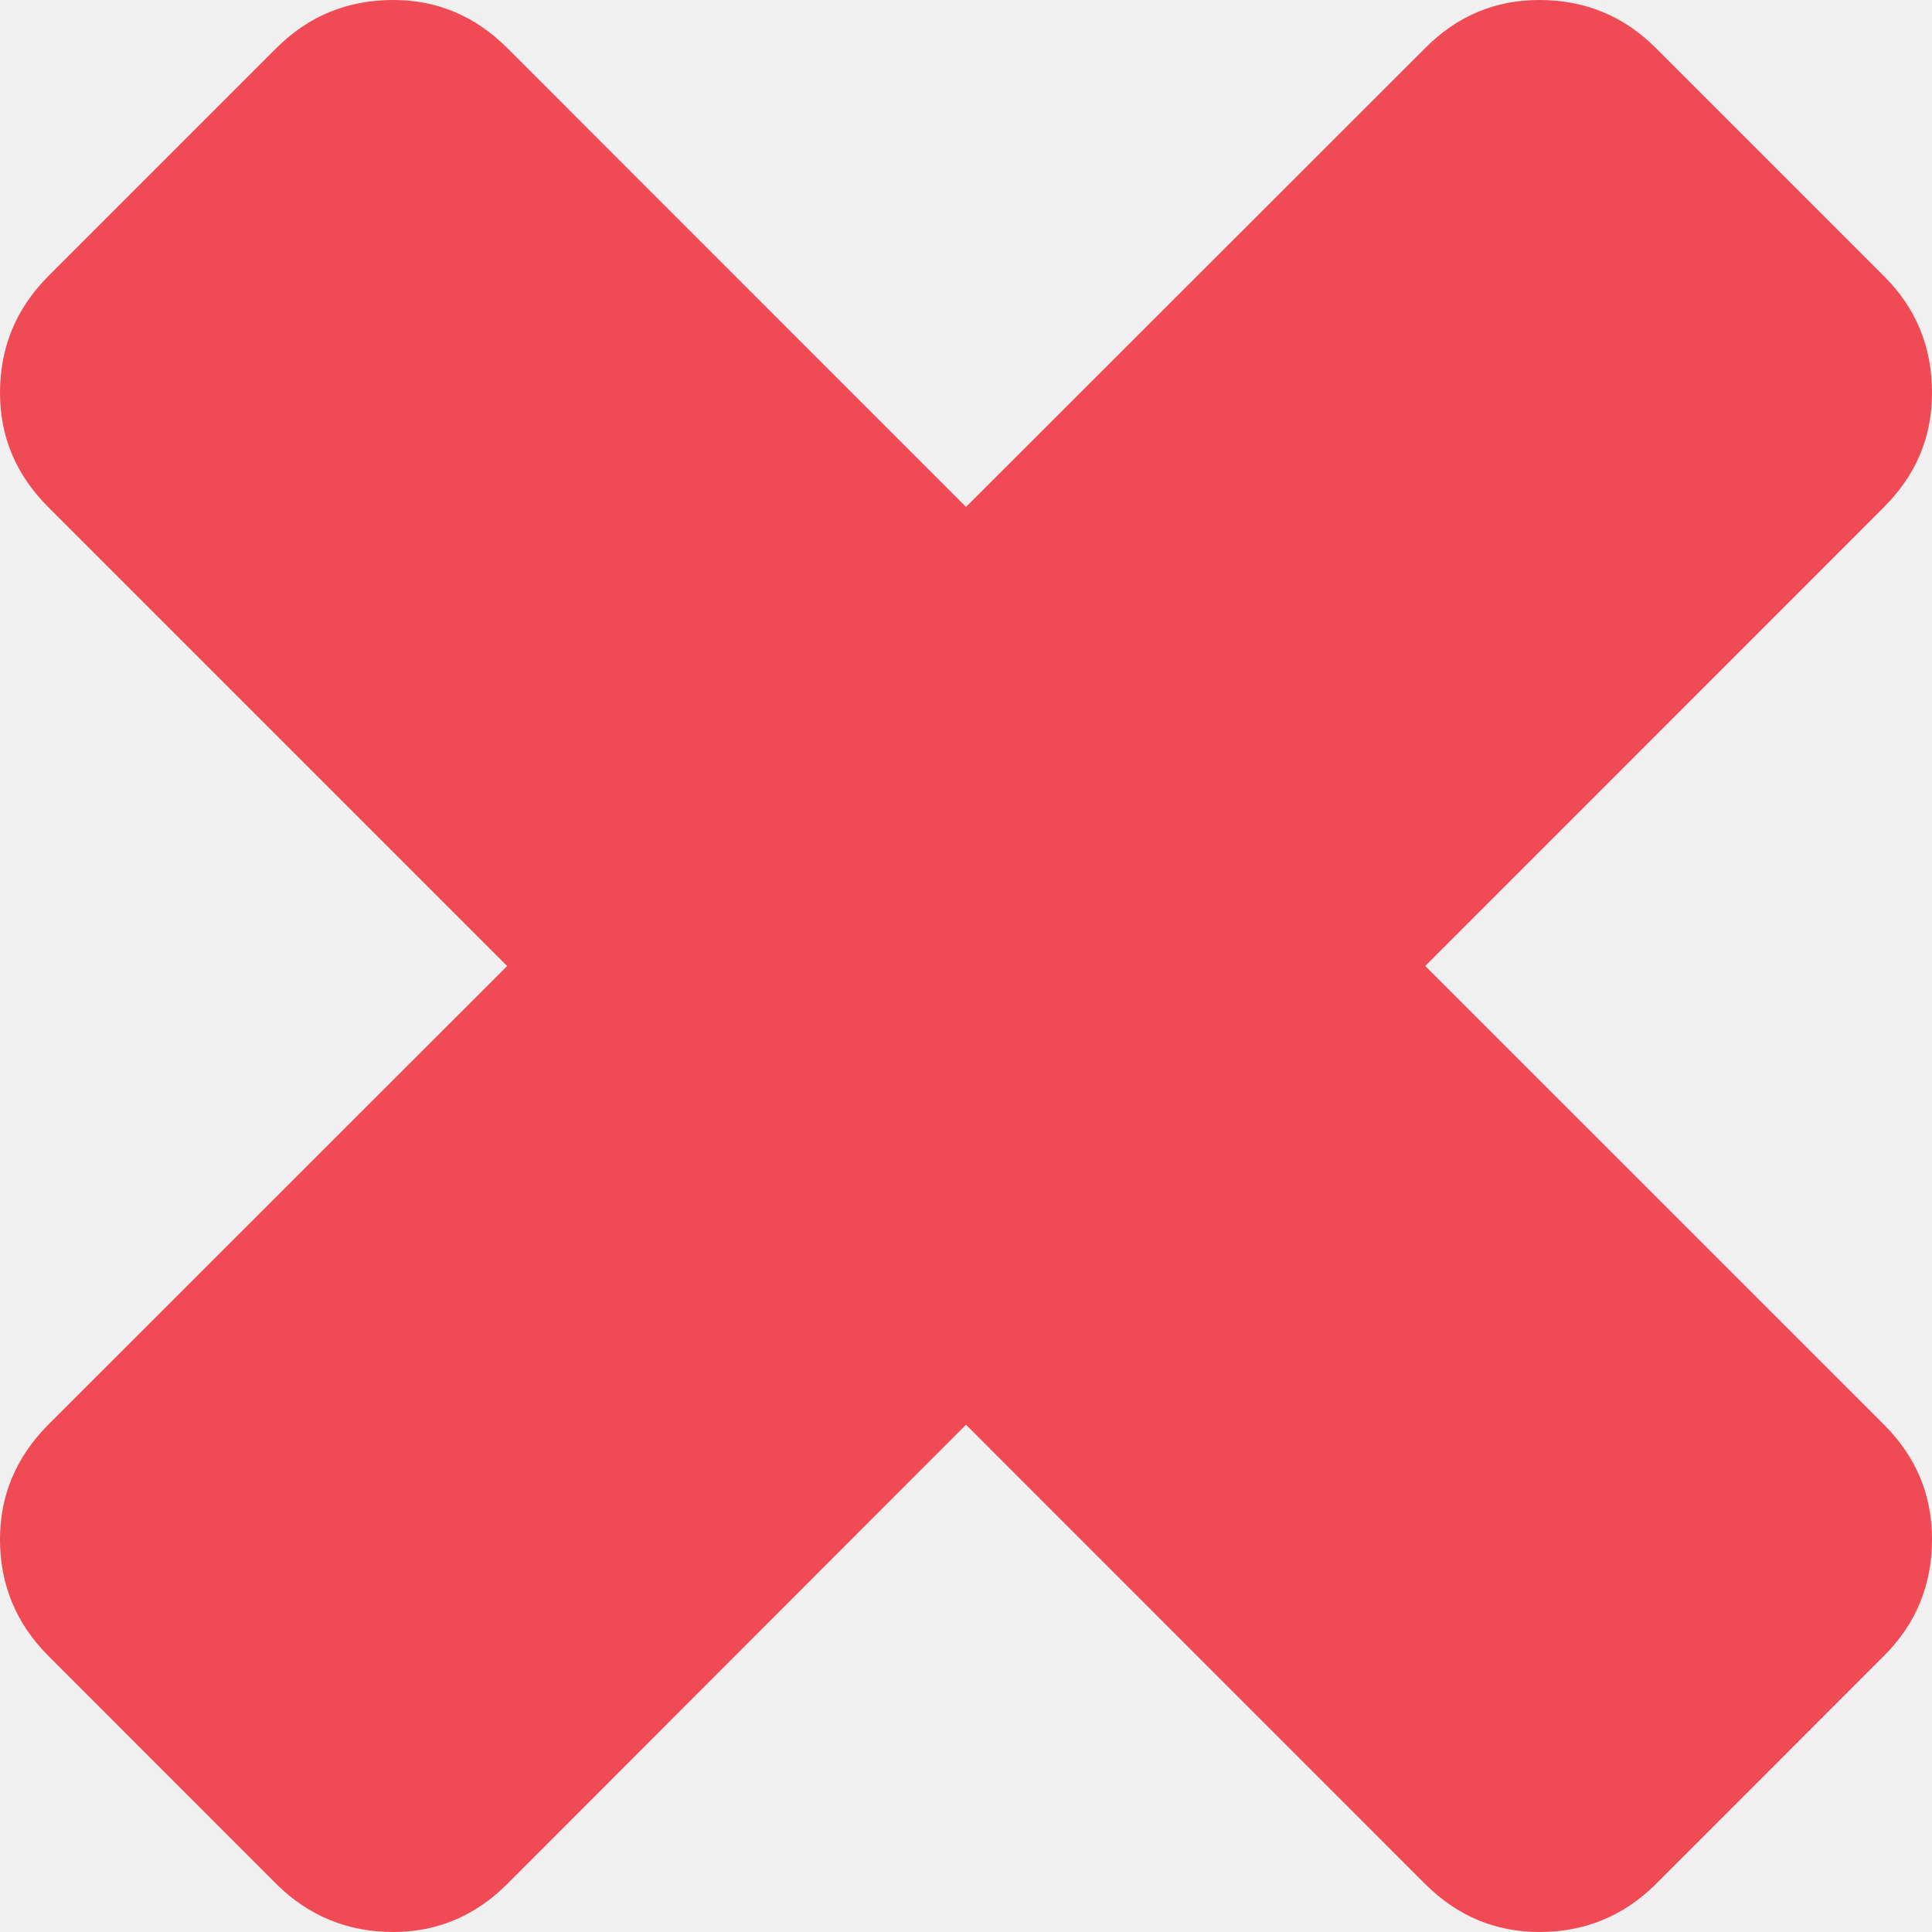
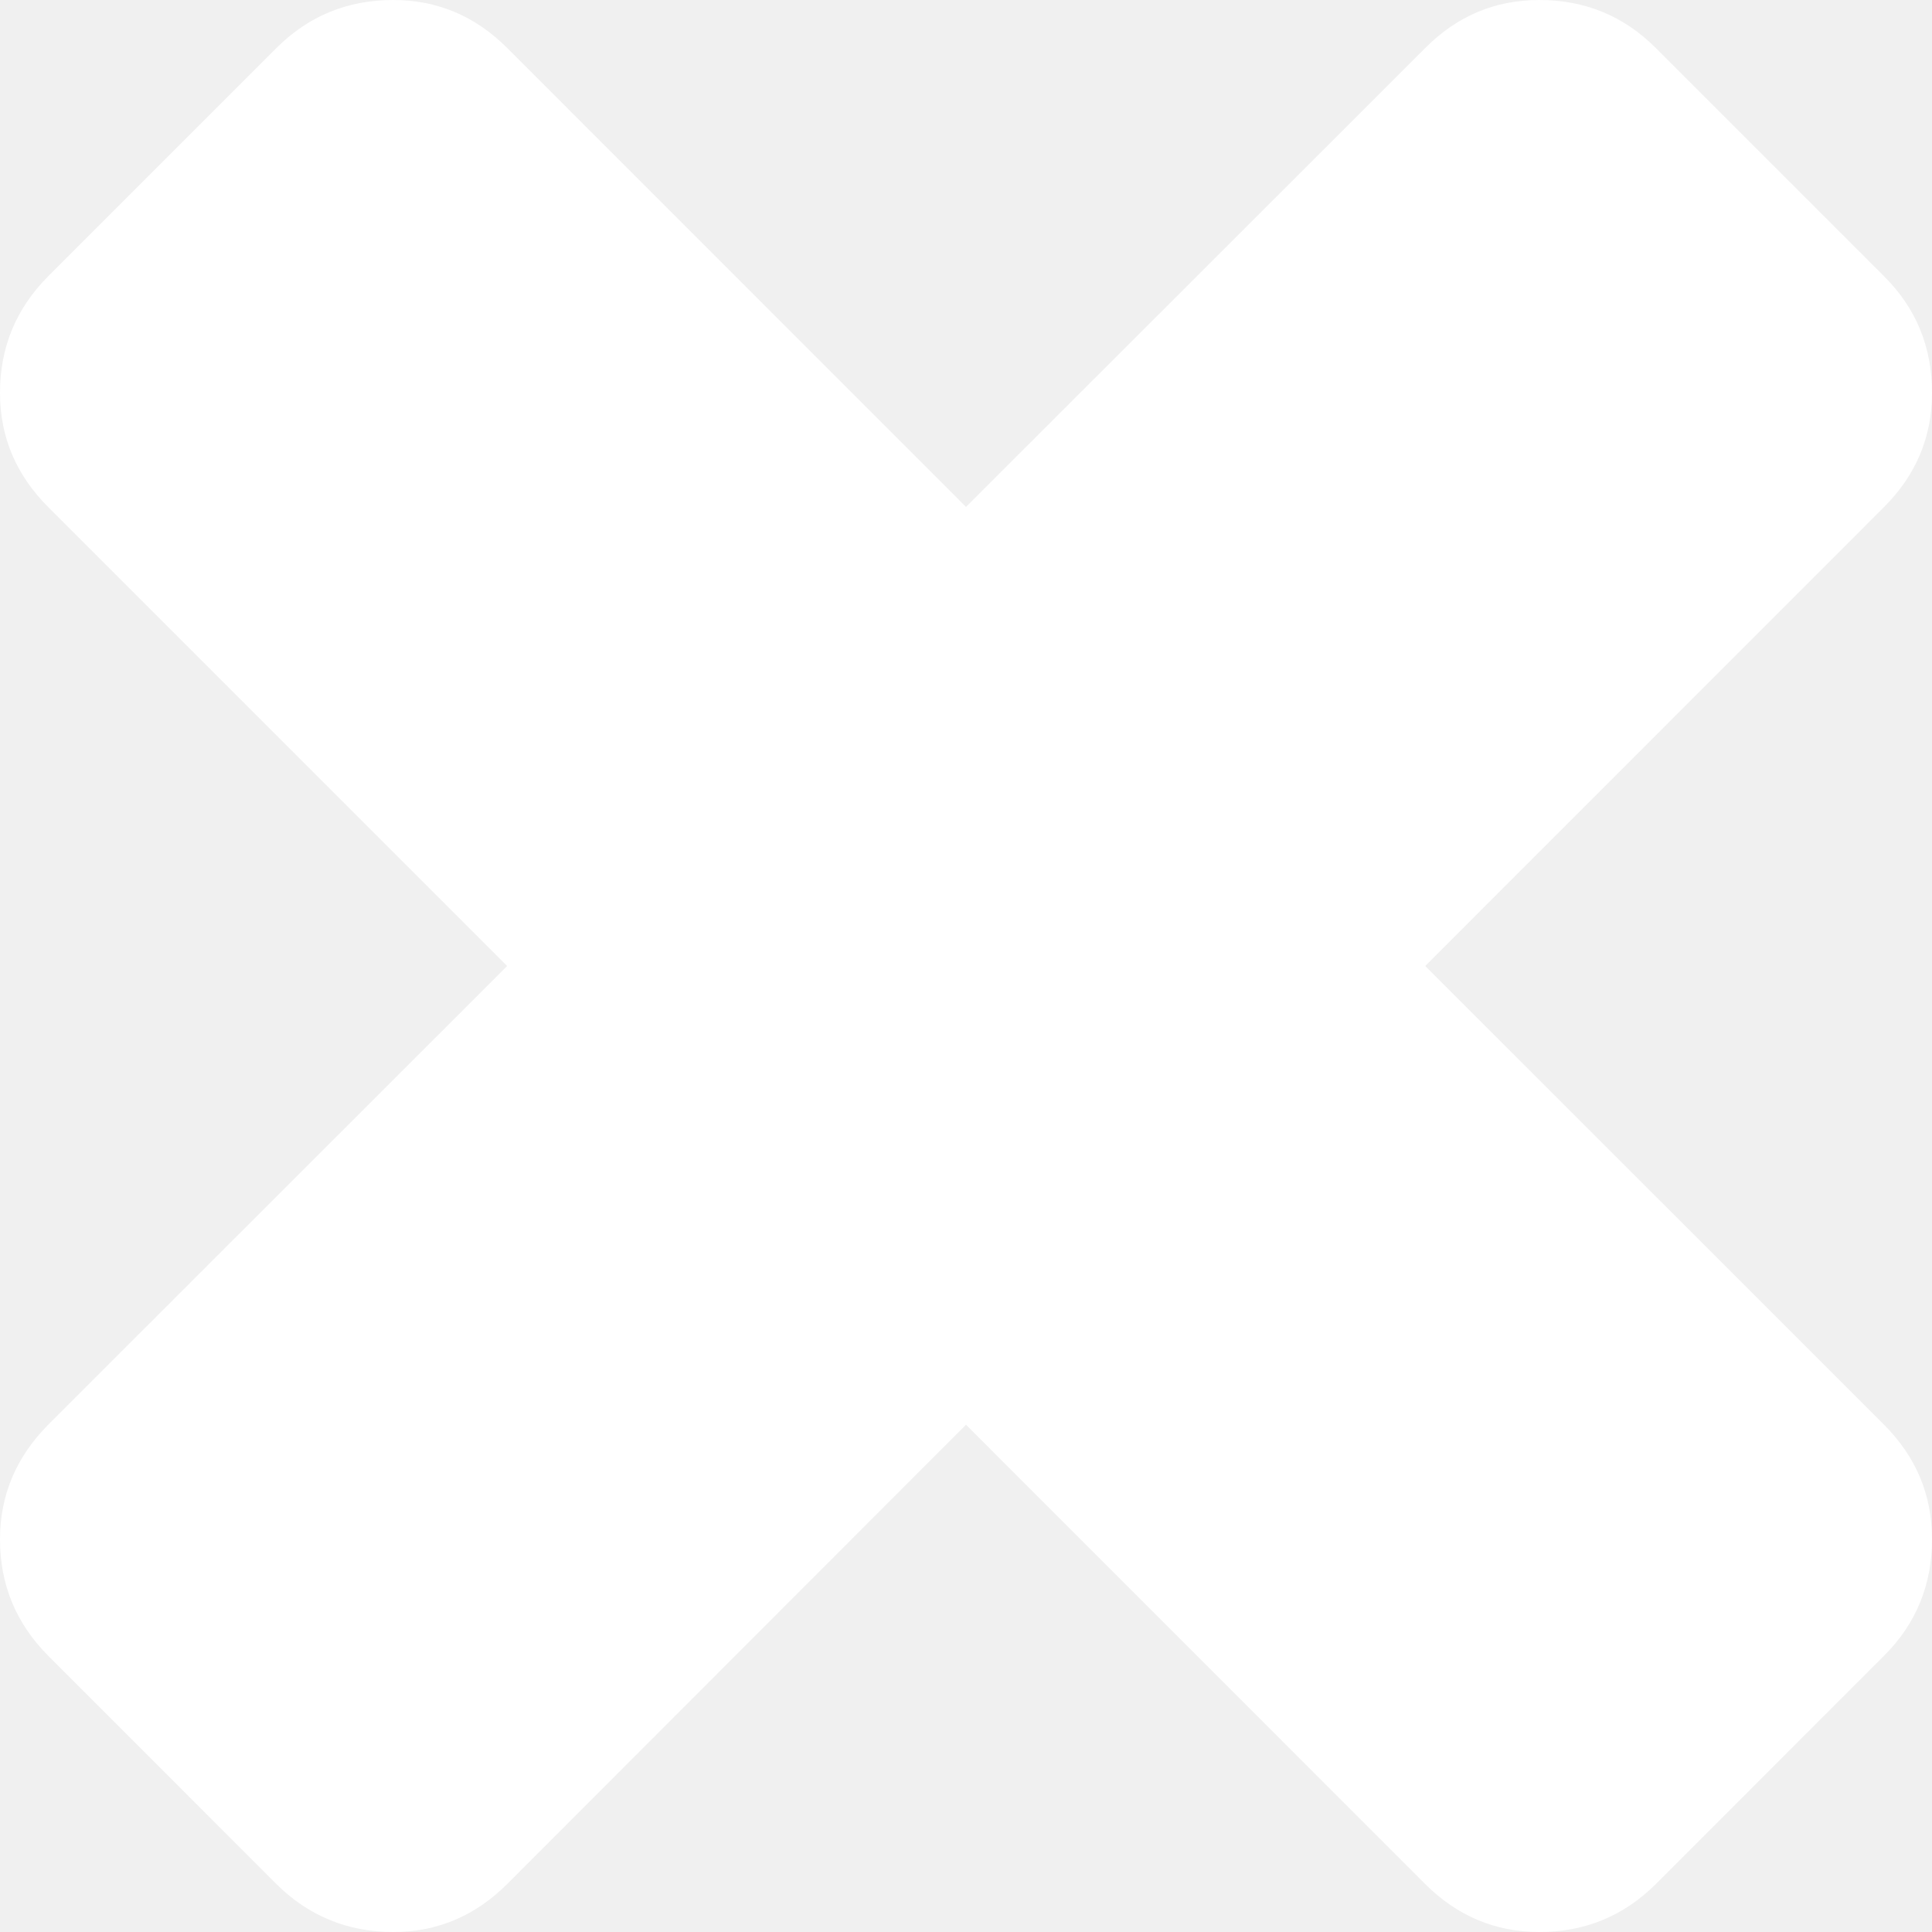
<svg xmlns="http://www.w3.org/2000/svg" version="1.1" id="Capa_1" x="0px" y="0px" width="16px" height="16px" viewBox="0 0 16 16" enable-background="new 0 0 16 16" xml:space="preserve">
  <g>
-     <path fill="#F04A55" d="M15.603,11.799C15.87,12.067,16,12.381,16,12.748c0,0.377-0.132,0.7-0.397,0.964l-1.89,1.891   C13.446,15.868,13.125,16,12.748,16c-0.366,0-0.681-0.134-0.945-0.397L8,11.799l-3.8,3.804C3.934,15.868,3.62,16,3.256,16   c-0.378,0-0.702-0.134-0.967-0.397l-1.89-1.891C0.134,13.446,0,13.125,0,12.748c0-0.366,0.134-0.681,0.399-0.949L4.2,8L0.399,4.199   C0.134,3.934,0,3.62,0,3.253c0-0.378,0.134-0.699,0.399-0.965l1.89-1.89C2.555,0.132,2.878,0,3.256,0   C3.62,0,3.935,0.132,4.201,0.398L8,4.198l3.803-3.8C12.067,0.132,12.382,0,12.748,0c0.377,0,0.7,0.132,0.965,0.398l1.89,1.89   C15.87,2.554,16,2.875,16,3.253c0,0.367-0.132,0.68-0.397,0.946L11.803,8L15.603,11.799z" />
+     <path fill="#FFF" d="M15.603,11.799C15.87,12.067,16,12.381,16,12.748c0,0.377-0.132,0.7-0.397,0.964l-1.89,1.891   C13.446,15.868,13.125,16,12.748,16c-0.366,0-0.681-0.134-0.945-0.397L8,11.799l-3.8,3.804C3.934,15.868,3.62,16,3.256,16   c-0.378,0-0.702-0.134-0.967-0.397l-1.89-1.891C0.134,13.446,0,13.125,0,12.748c0-0.366,0.134-0.681,0.399-0.949L4.2,8L0.399,4.199   C0.134,3.934,0,3.62,0,3.253c0-0.378,0.134-0.699,0.399-0.965l1.89-1.89C2.555,0.132,2.878,0,3.256,0   C3.62,0,3.935,0.132,4.201,0.398L8,4.198l3.803-3.8C12.067,0.132,12.382,0,12.748,0c0.377,0,0.7,0.132,0.965,0.398l1.89,1.89   C15.87,2.554,16,2.875,16,3.253c0,0.367-0.132,0.68-0.397,0.946L11.803,8L15.603,11.799z" />
  </g>
</svg>
